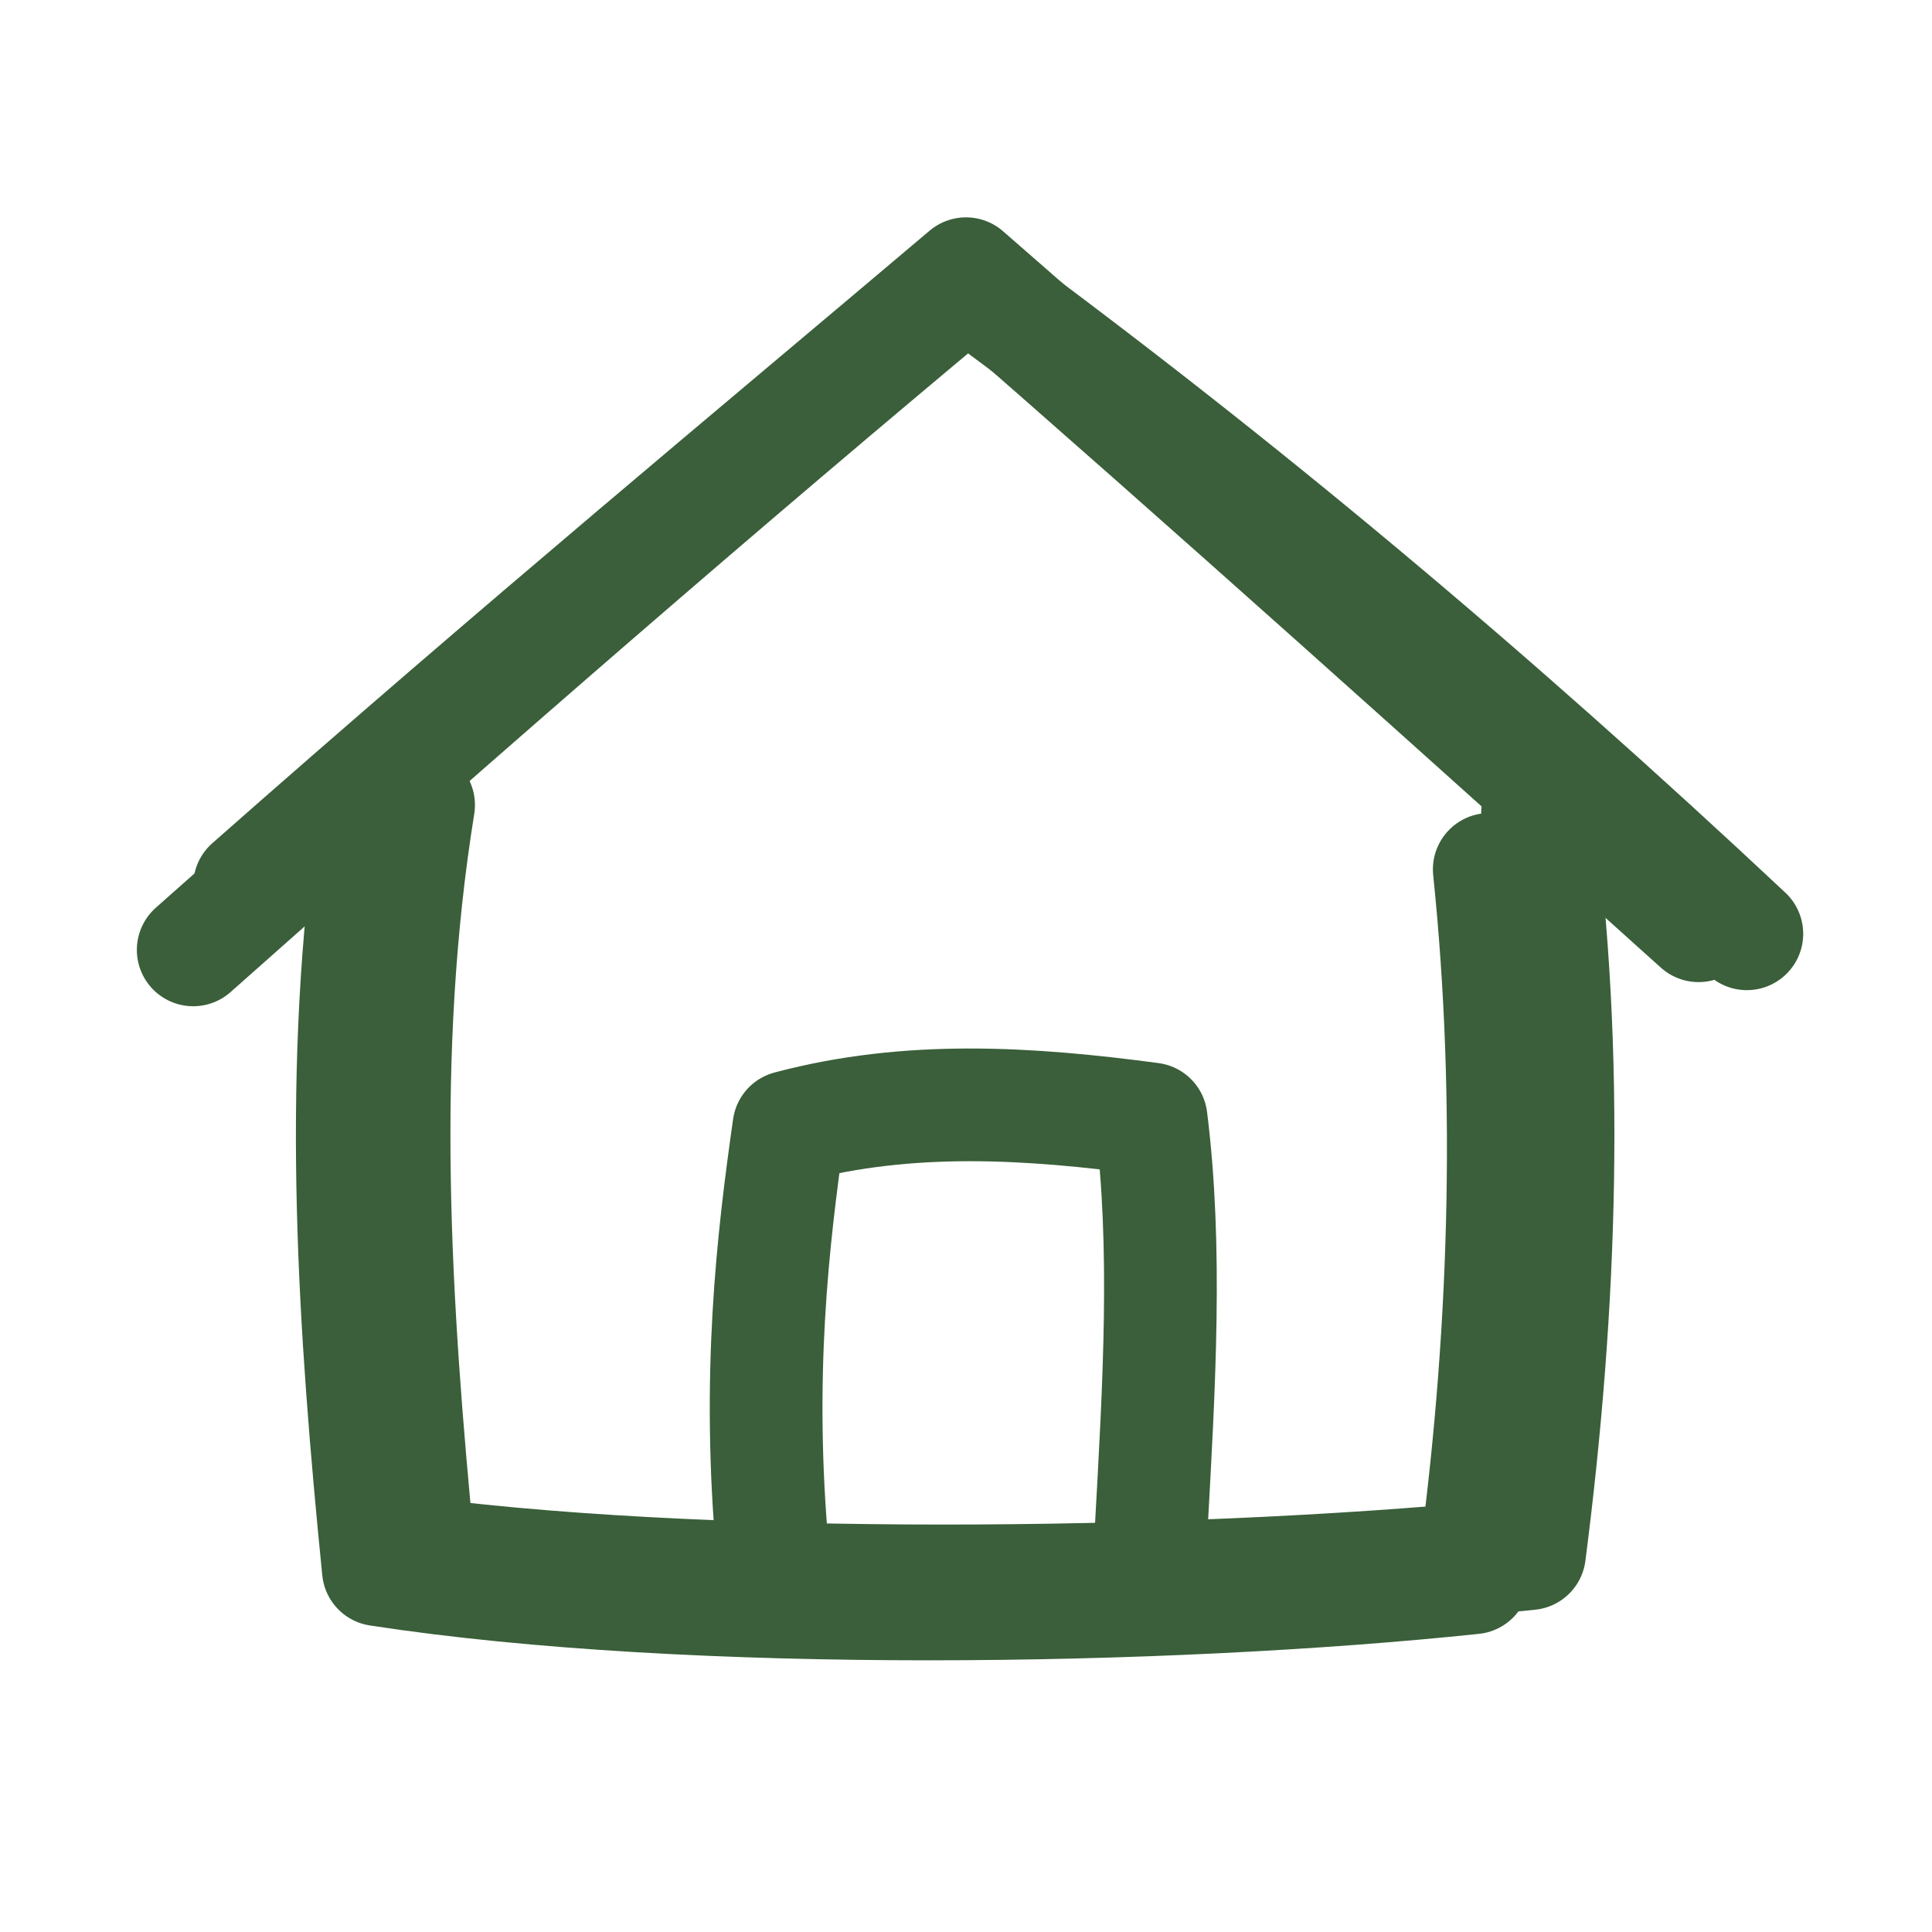
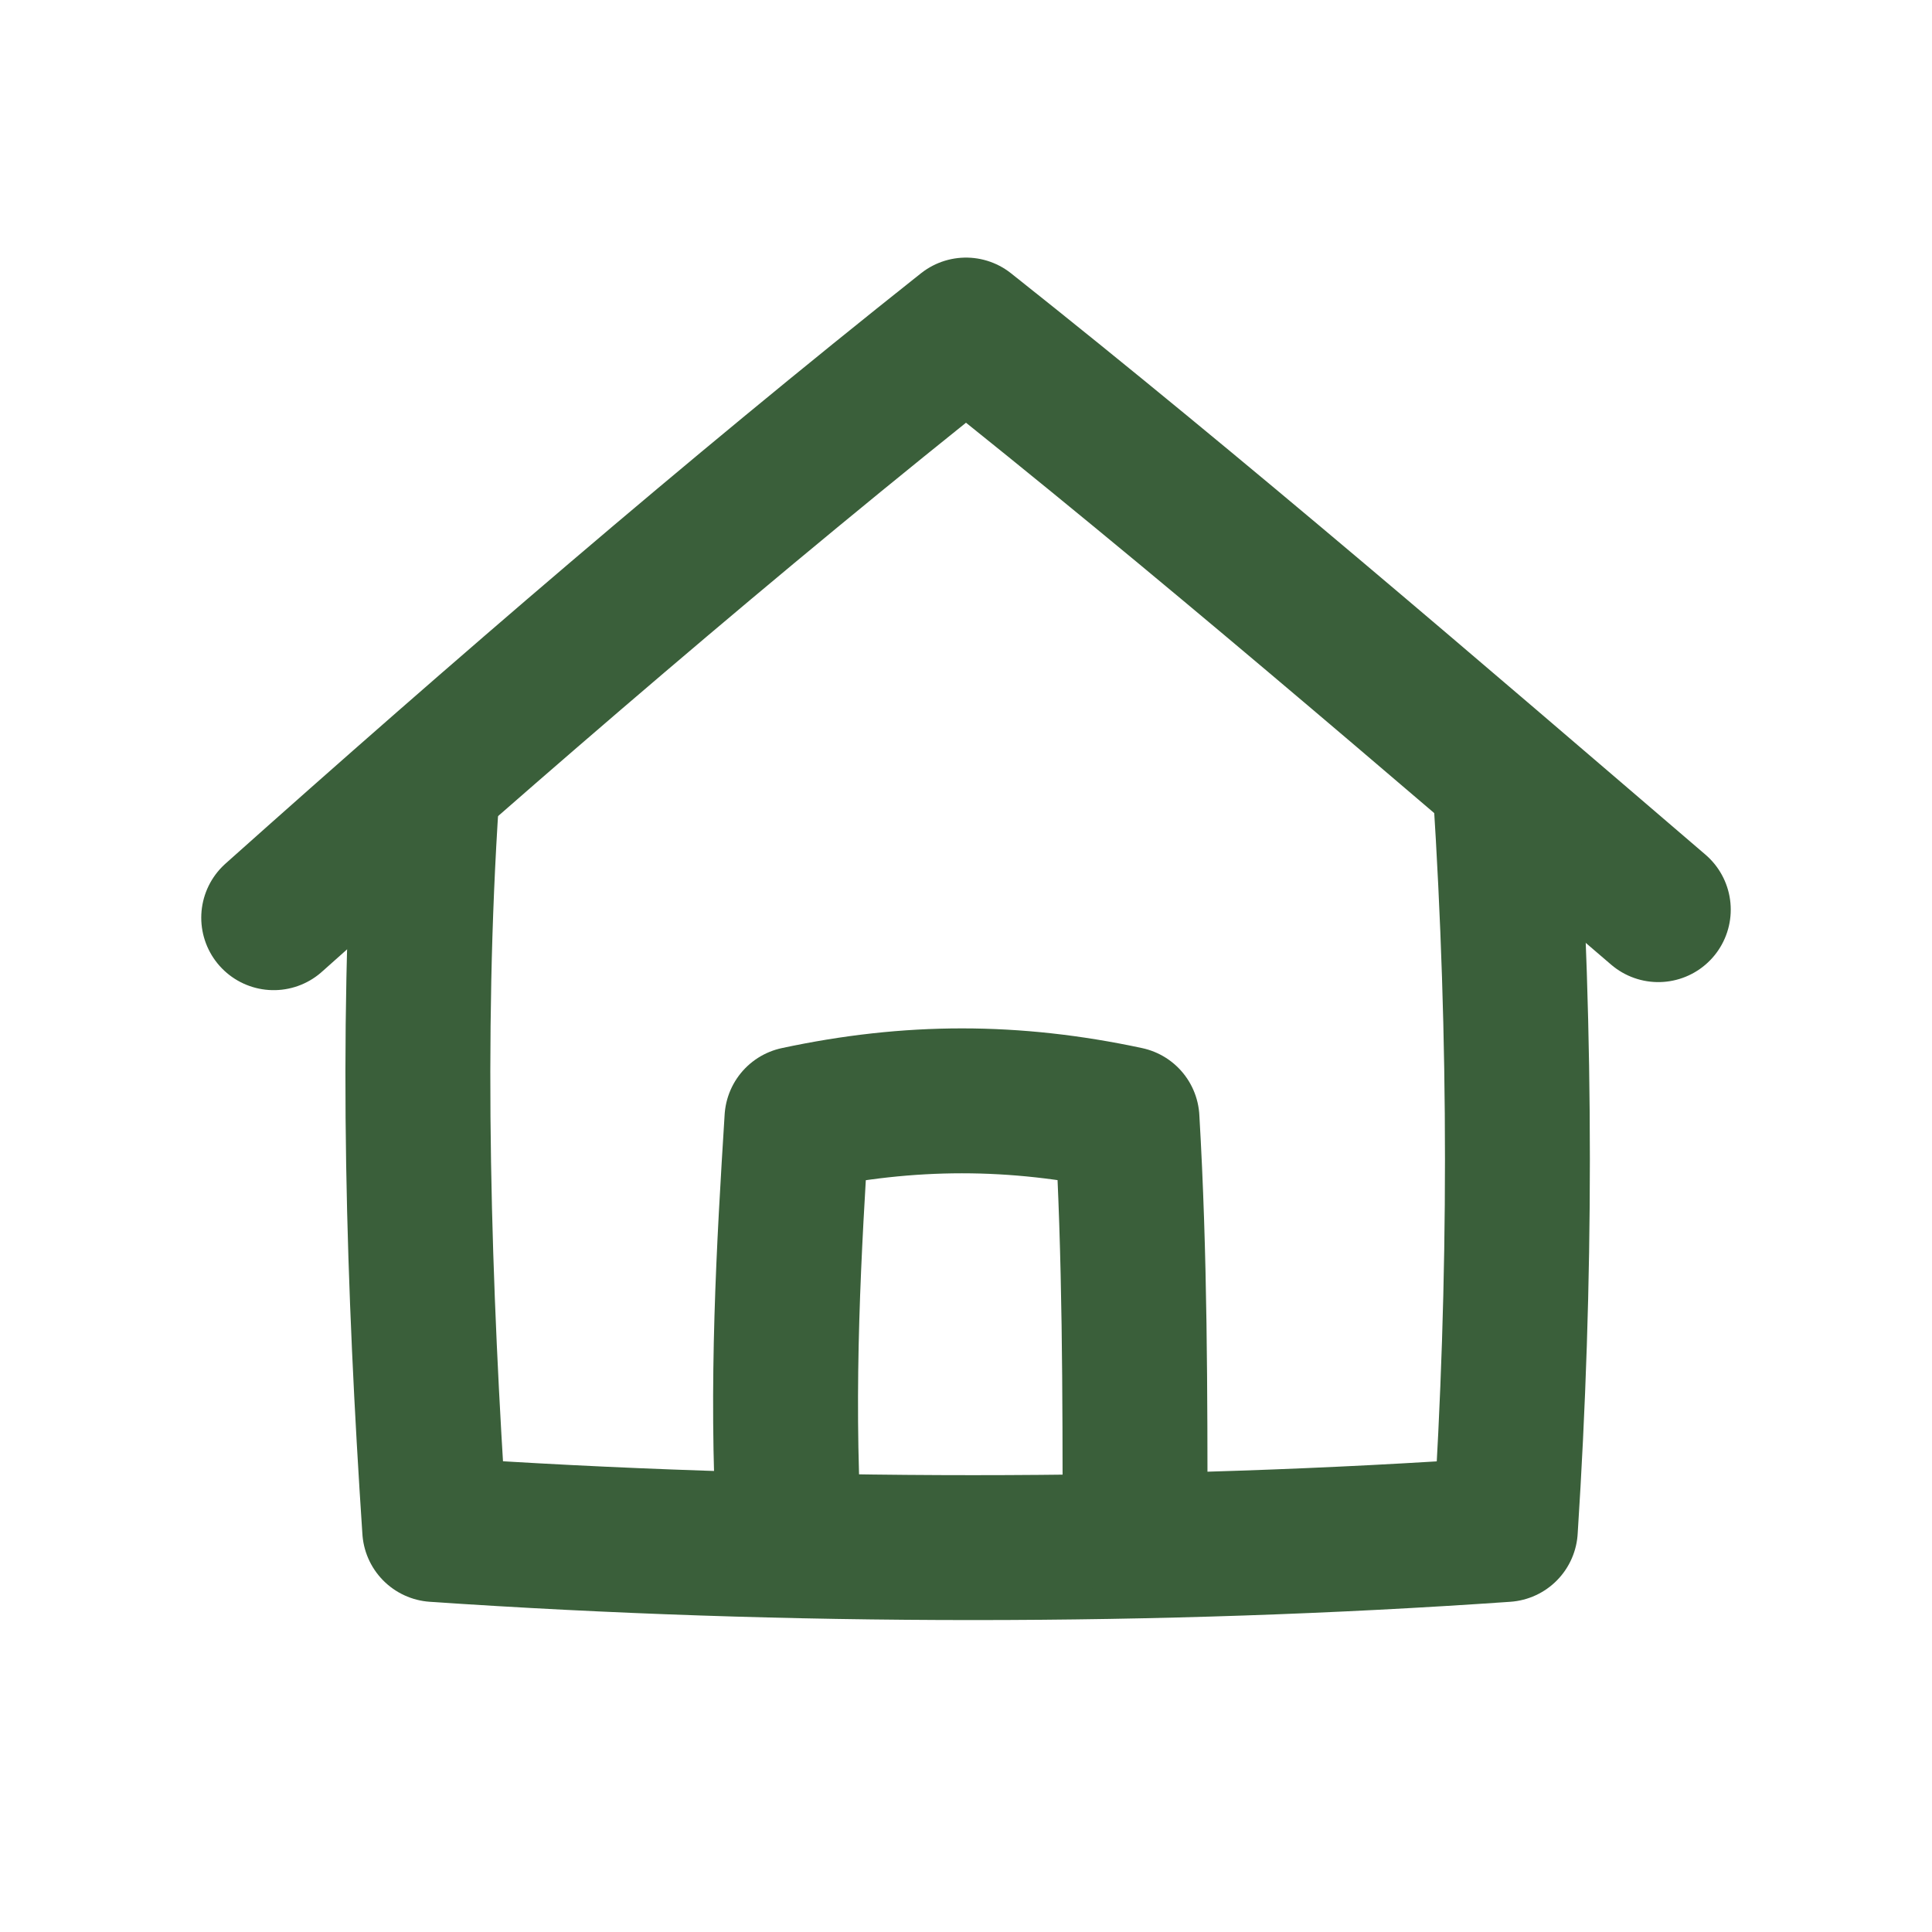
- <svg xmlns="http://www.w3.org/2000/svg" viewBox="0 0 24 24" fill="none" stroke="#3A5F3A" stroke-width="1.4" stroke-linecap="round" stroke-linejoin="round">
-   <path d="M2.4 11.8C6 8.6 9 6 12 3.5c3.4 2.5 6.5 5.1 9.7 8.1" />
-   <path d="M3.1 11C6.5 8 9.4 5.6 12 3.4c3.1 2.7 6.1 5.4 9.1 8.1" />
-   <path d="M5.2 10c-.5 3.1-.3 6.2 0 9.3 3.9.5 10 .4 13.8 0 .4-3.1.5-6.2.1-9.2" />
-   <path d="M4.6 10.5c-.4 3-.2 6 .1 9 3.9.6 9.8.5 13.6.1.4-2.9.5-5.9.2-8.8" />
-   <path d="M9.6 19.3c-.2-2.2 0-3.9.2-5.3 1.5-.4 3-.3 4.5-.1.2 1.6.1 3.3 0 5.1" />
+ <svg xmlns="http://www.w3.org/2000/svg" viewBox="0 0 24 24" fill="none" stroke="#3A5F3A" stroke-width="1.8" stroke-linecap="round" stroke-linejoin="round">
+   <path d="M3.4 11.4C6.2 8.9 9.1 6.4 12 4.1c2.9 2.3 5.8 4.8 8.6 7.2" />
+   <path d="M5.3 9.9c-.2 3-.1 6.1.1 9.1 4.4.3 9 .3 13.3 0 .2-3.1.2-6.1 0-9.2" />
+   <path d="M9.8 19c-.1-1.8 0-3.5.1-5.1 1.4-.3 2.7-.3 4.1 0 .1 1.7.1 3.4.1 5.1" />
</svg>
